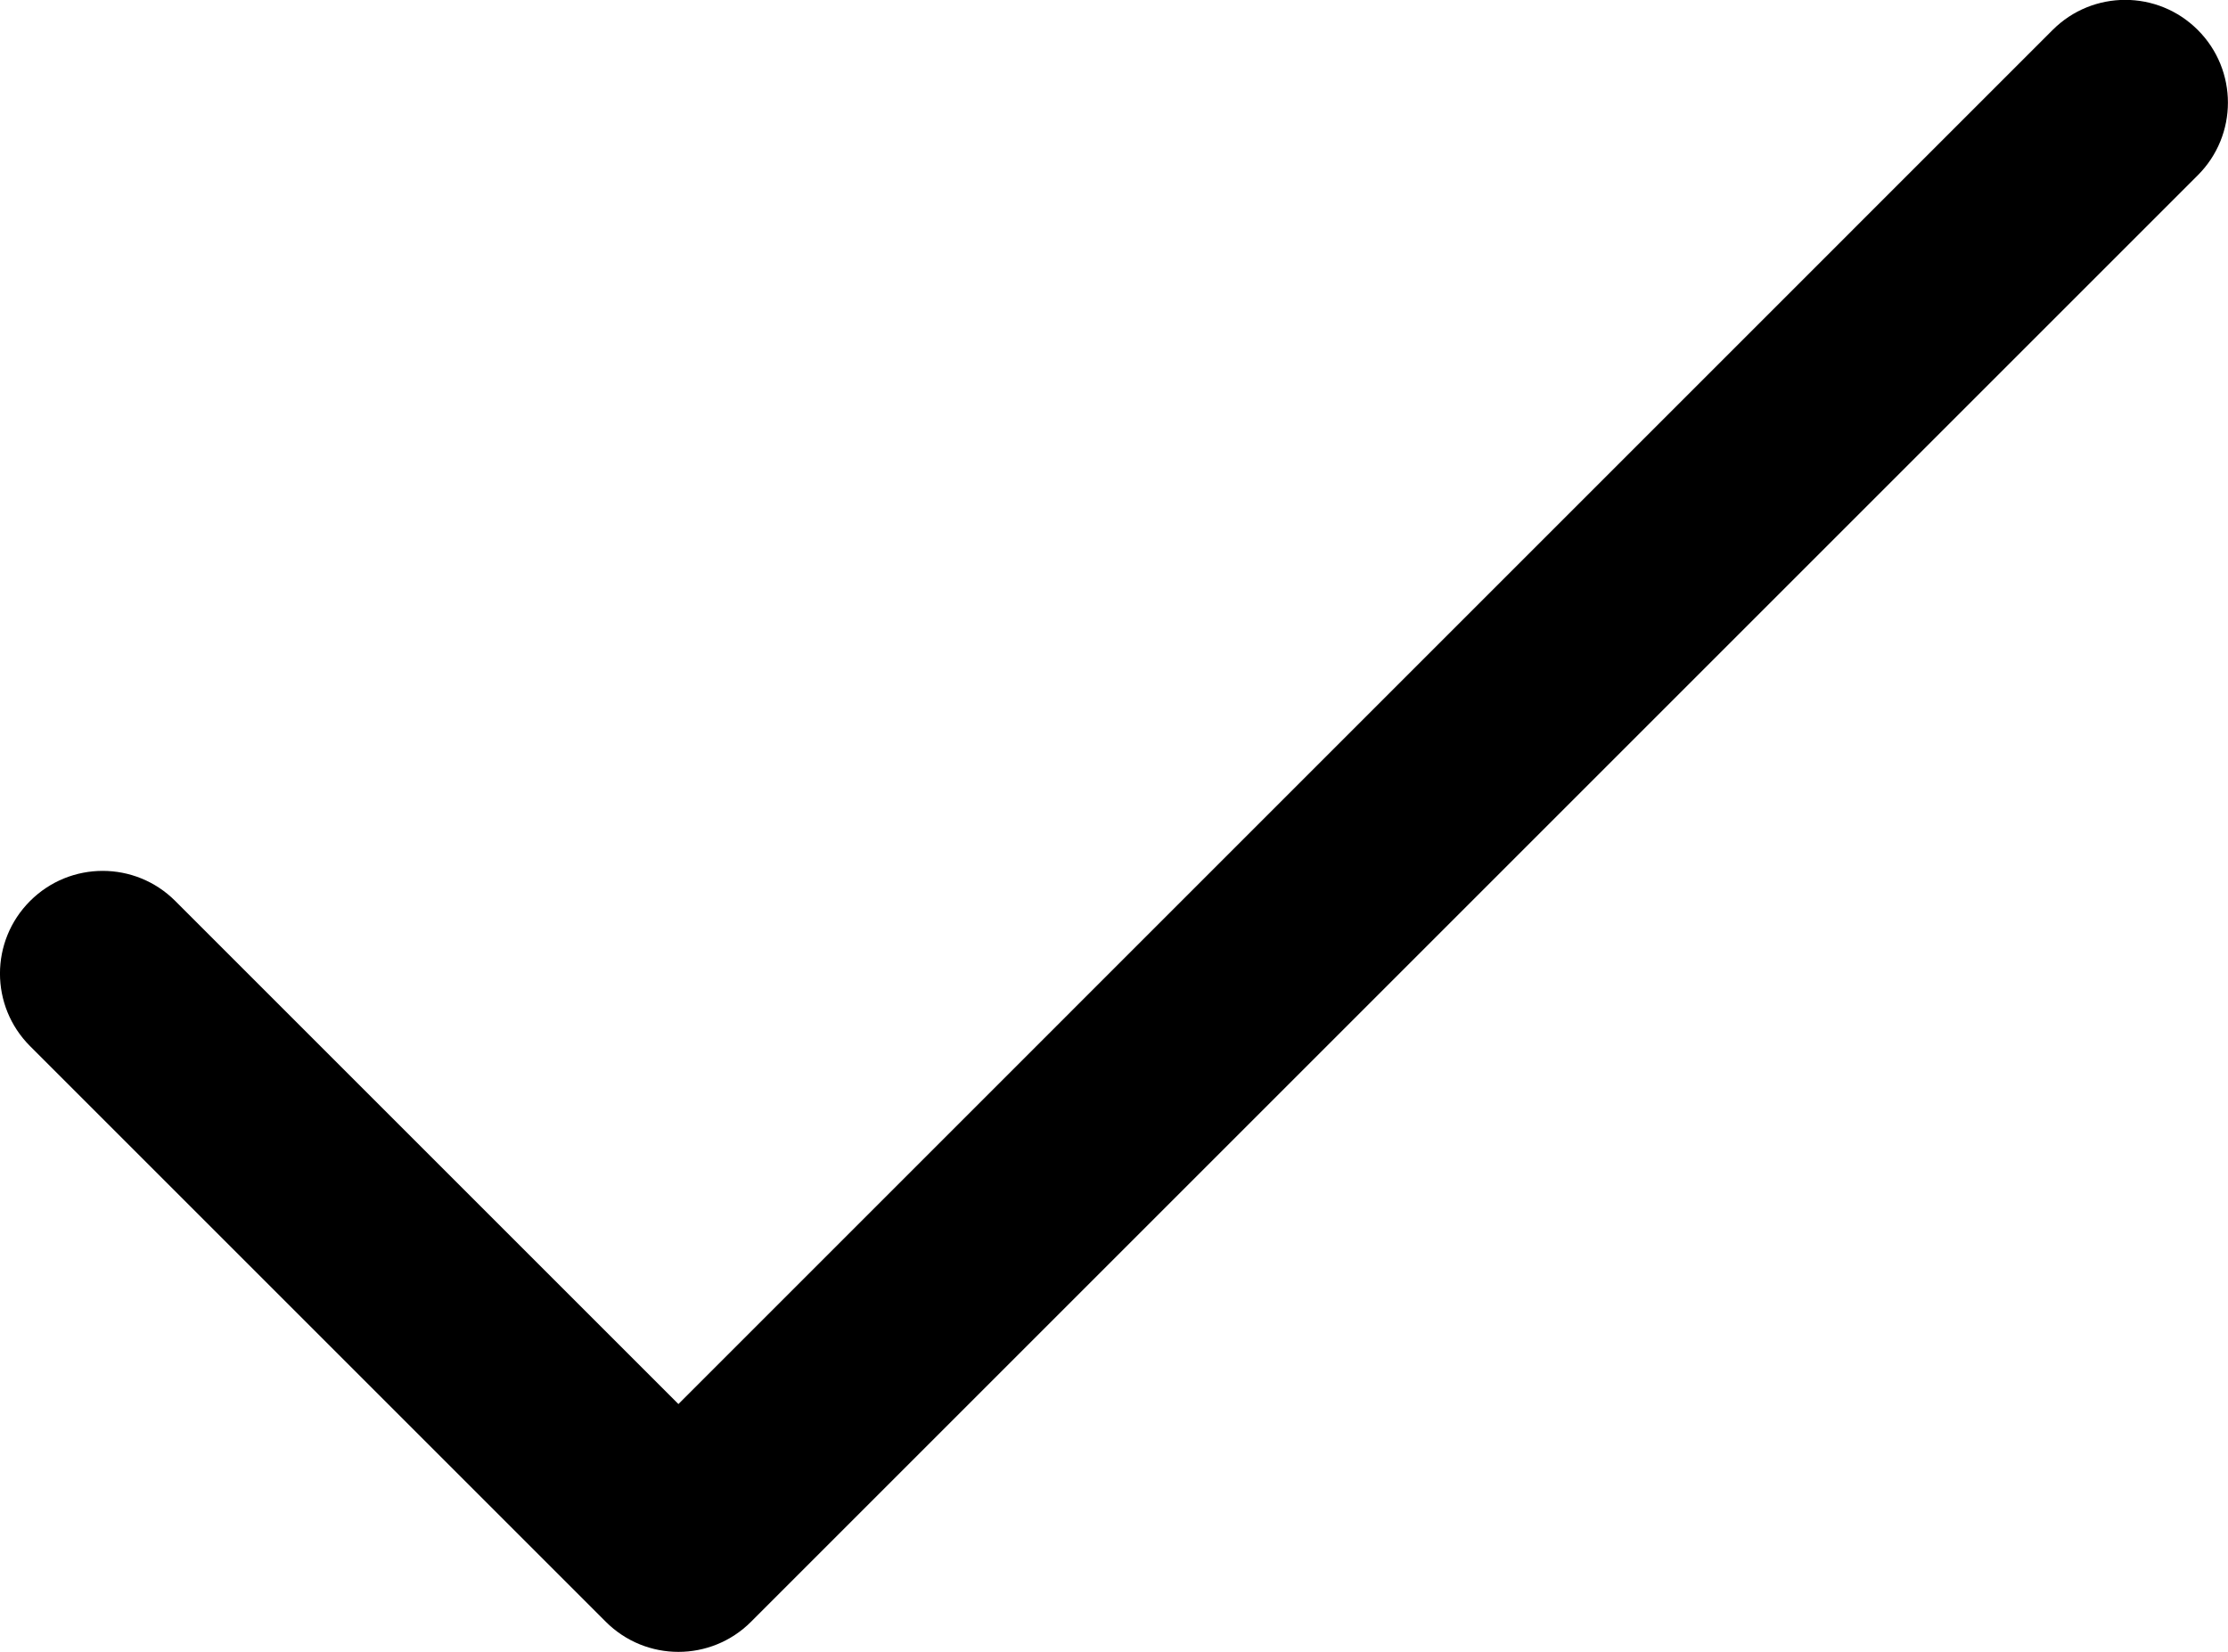
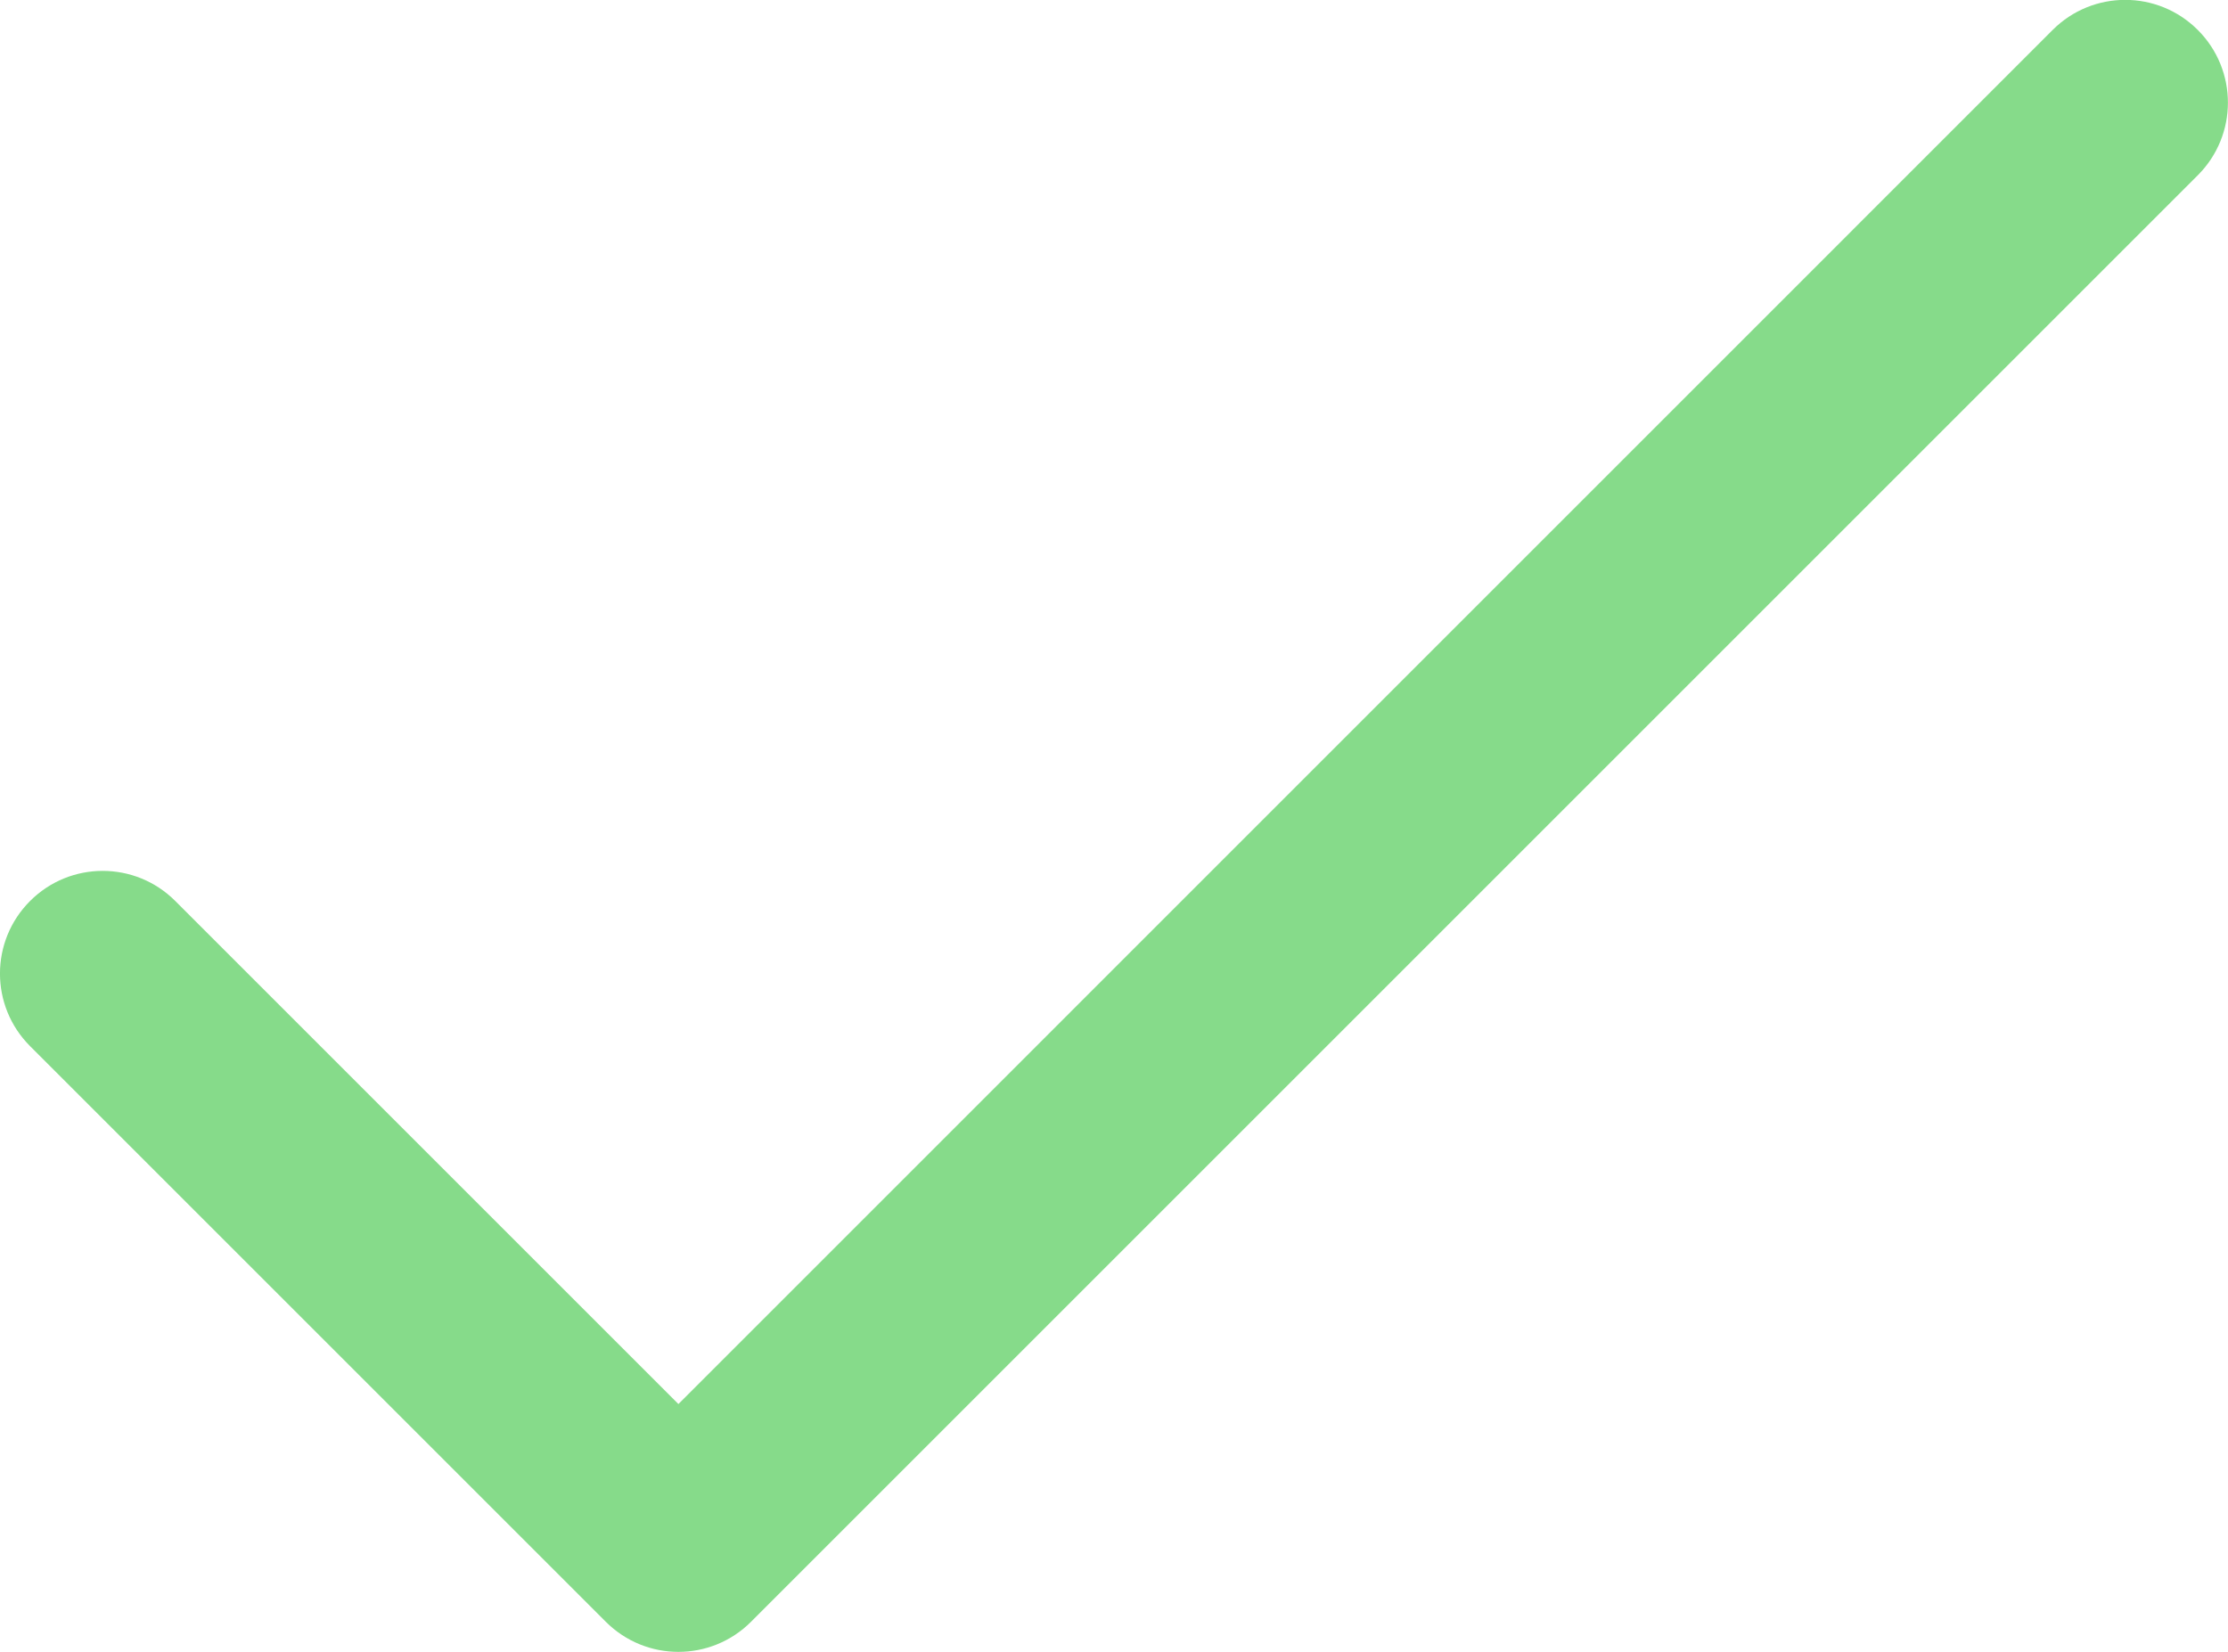
- <svg xmlns="http://www.w3.org/2000/svg" version="1.0" id="Layer_1" x="0px" y="0px" width="21.698px" height="16.09px" viewBox="-82.357 4.875 21.698 16.09" enable-background="new -82.357 4.875 21.698 16.09" xml:space="preserve">
+ <svg xmlns="http://www.w3.org/2000/svg" fill="#86db8a" version="1.0" id="Layer_1" x="0px" y="0px" width="21.698px" height="16.09px" viewBox="-82.357 4.875 21.698 16.09" enable-background="new -82.357 4.875 21.698 16.09" xml:space="preserve">
  <path d="M-60.953,5.167c-0.391-0.391-1.023-0.391-1.414,0L-75.75,18.551l-4.9-4.9c-0.391-0.391-1.023-0.391-1.414,0  s-0.391,1.023,0,1.414l5.607,5.607c0.195,0.195,0.451,0.293,0.707,0.293s0.512-0.098,0.707-0.293l14.09-14.09  C-60.562,6.191-60.562,5.558-60.953,5.167z" />
</svg>
